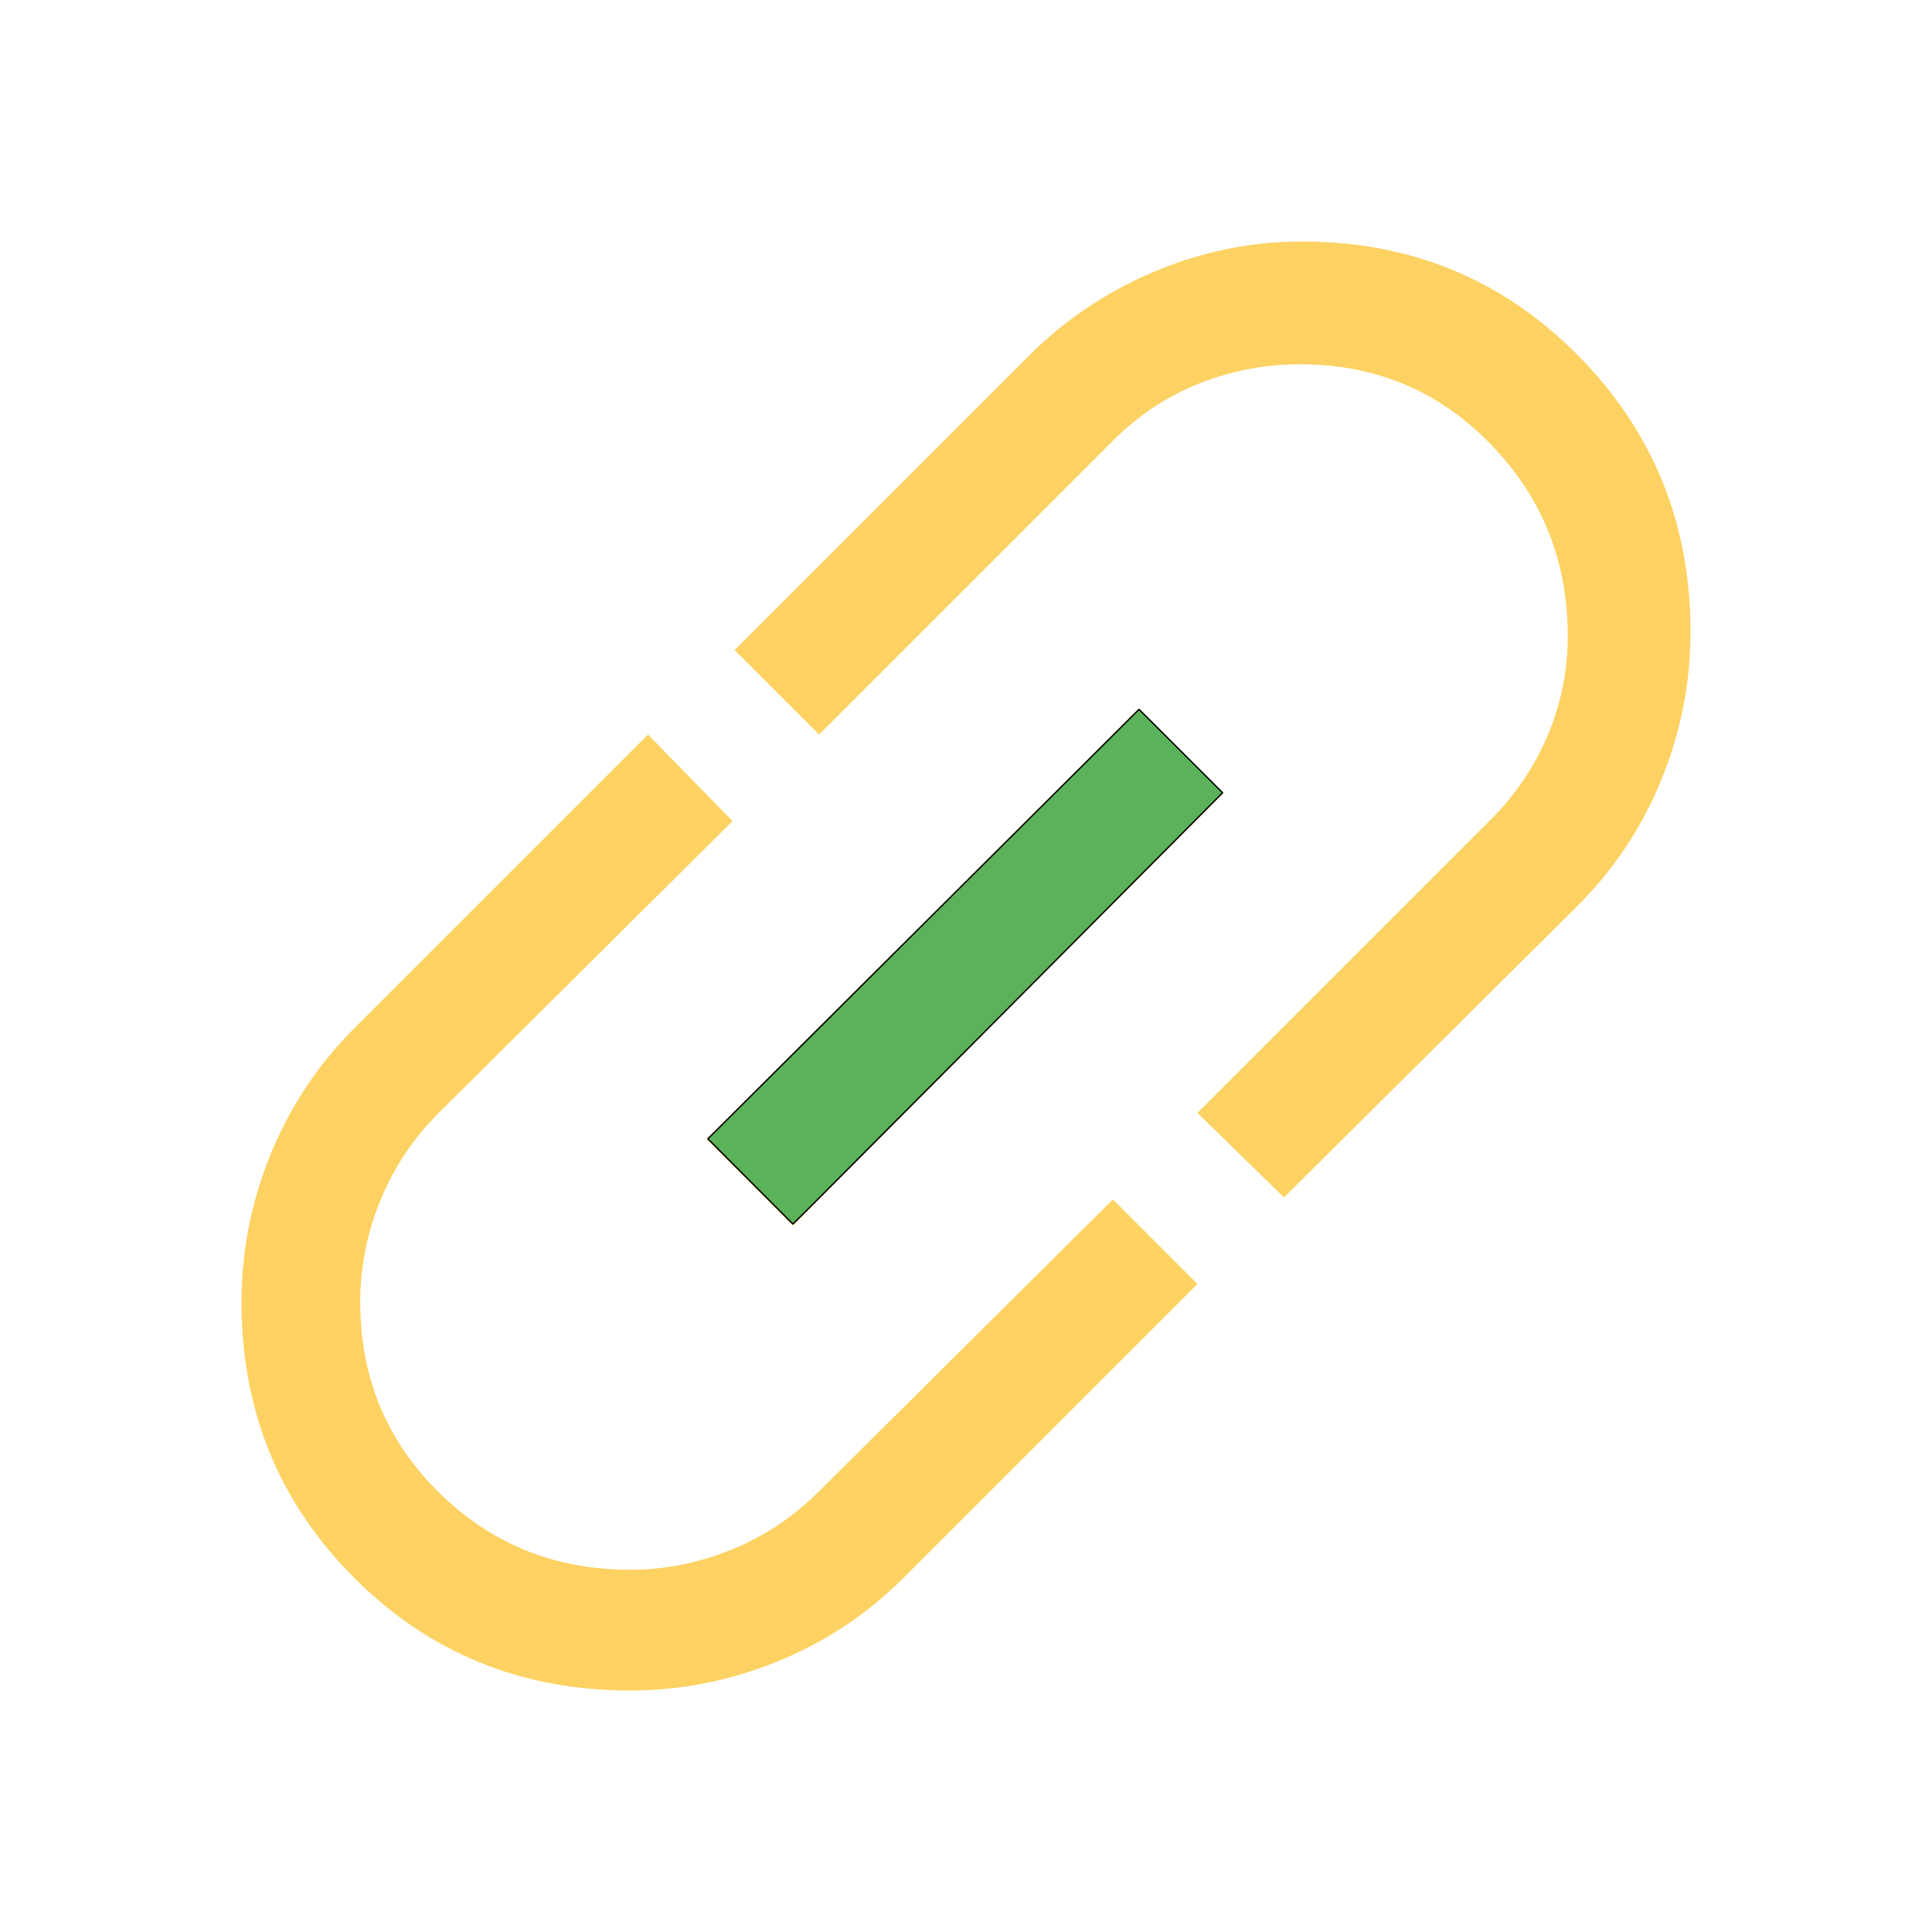
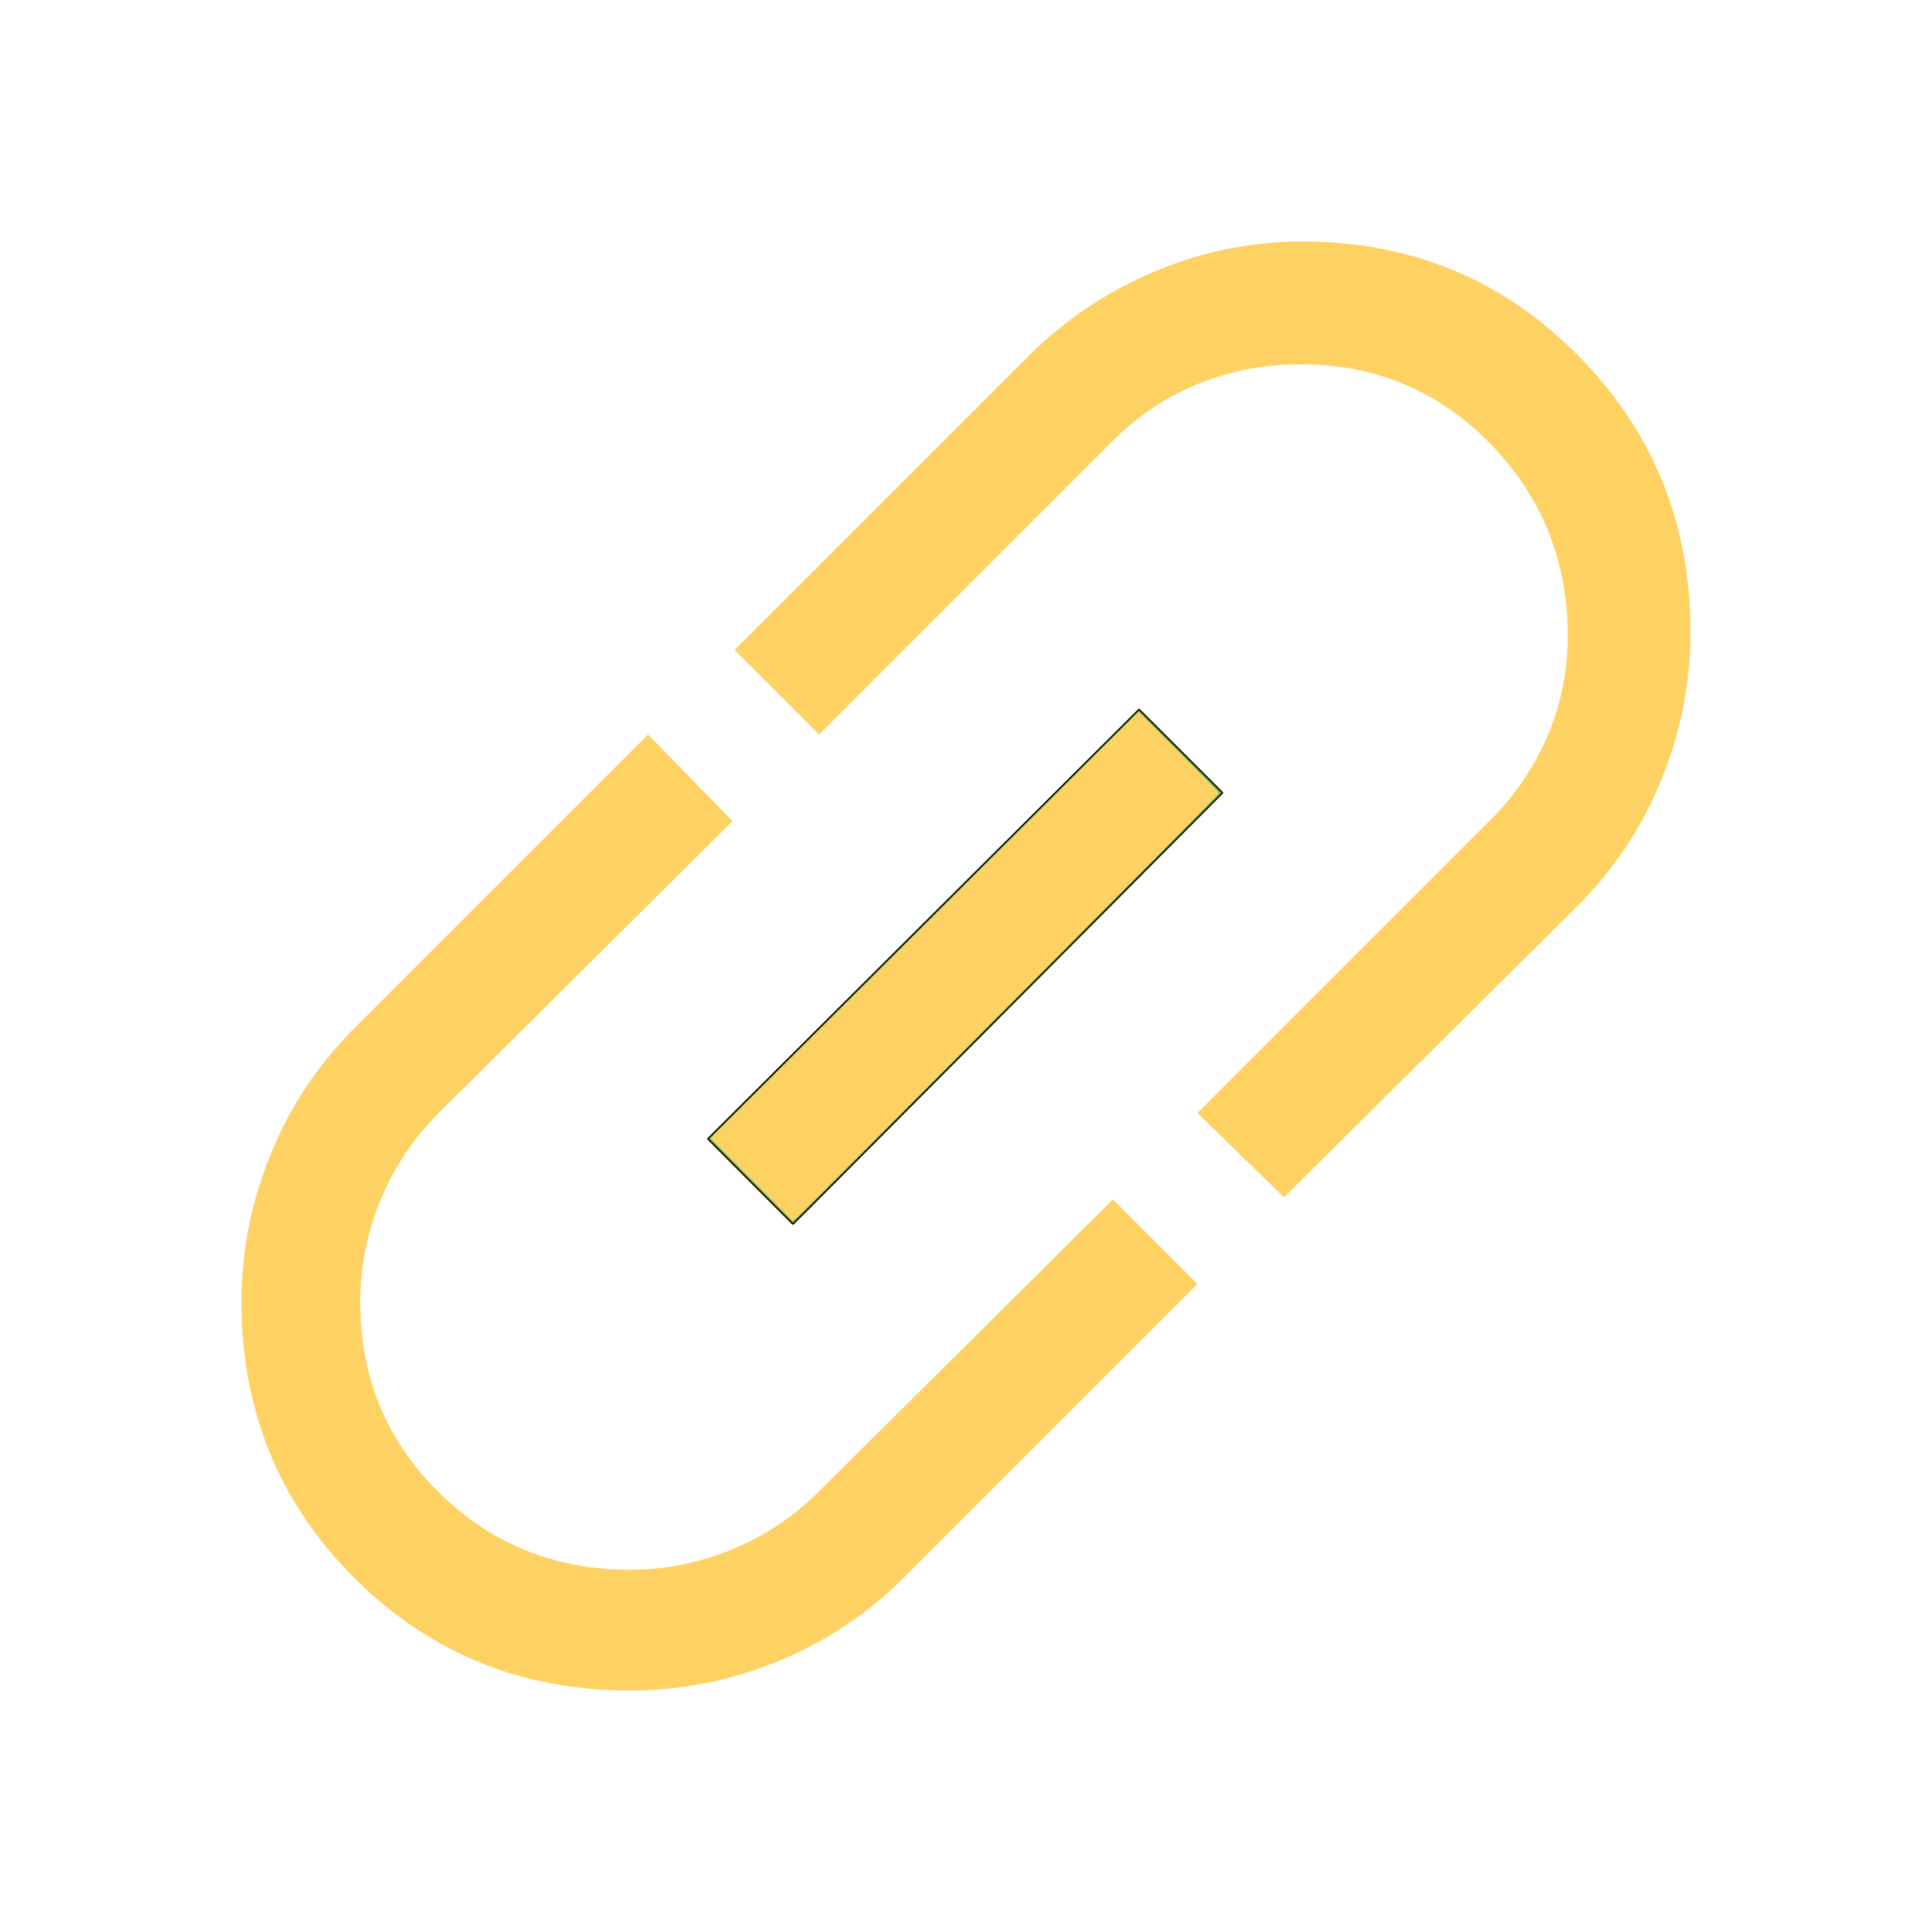
<svg xmlns="http://www.w3.org/2000/svg" height="48px" viewBox="0 -960 960 960" width="48px" fill="#fdd262" version="1.1" id="svg1">
  <defs id="defs1" />
  <path d="M313-120q-81 0-137-56t-56-137q0-38 14.5-73.5T176-449l146-146 42 43-146 145q-19 19-29 43.5T179-313q0 56 39 94.5t95 38.5q26 0 50.5-10t43.5-29l146-145 42 42-146 146q-27 27-62.5 41.5T313-120Zm81-231-43-43 215-214 42 42-214 215Zm244-14-43-42 146-146q18-18 28-41.5t10-49.5q0-56-38.5-95.5T646-779q-26 0-50 9.5T553-741L407-595l-42-42 146-146q27-27 62.5-42t73.5-15q81 0 137 56.5T840-646q0 38-14.5 73.5T784-510L638-365Z" id="path1" />
  <path style="fill:#5bb25b;stroke:#000000;stroke-width:0.034;stroke-linecap:round;stroke-linejoin:bevel;stroke-opacity:0.996" d="m 18.644,29.354 -1.057,-1.06 5.356,-5.335 5.356,-5.335 1.038,1.036 1.038,1.036 -4.917,4.94 c -2.704,2.717 -5.106,5.128 -5.337,5.358 l -0.421,0.418 z" id="path2" transform="matrix(20,0,0,20,0,-960)" />
+   <path style="fill:#fdd262;stroke-width:0.001;stroke-linecap:round;stroke-linejoin:bevel;stroke-opacity:0.996" d="m 18.671,29.311 -1.025,-1.03 5.322,-5.3 5.322,-5.3 1.002,1.001 c 0.551,0.551 1.002,1.011 1.002,1.024 0,0.024 -10.359,10.432 -10.51,10.56 l -0.088,0.075 z" id="path3" transform="matrix(20,0,0,20,0,-960)" />
</svg>
